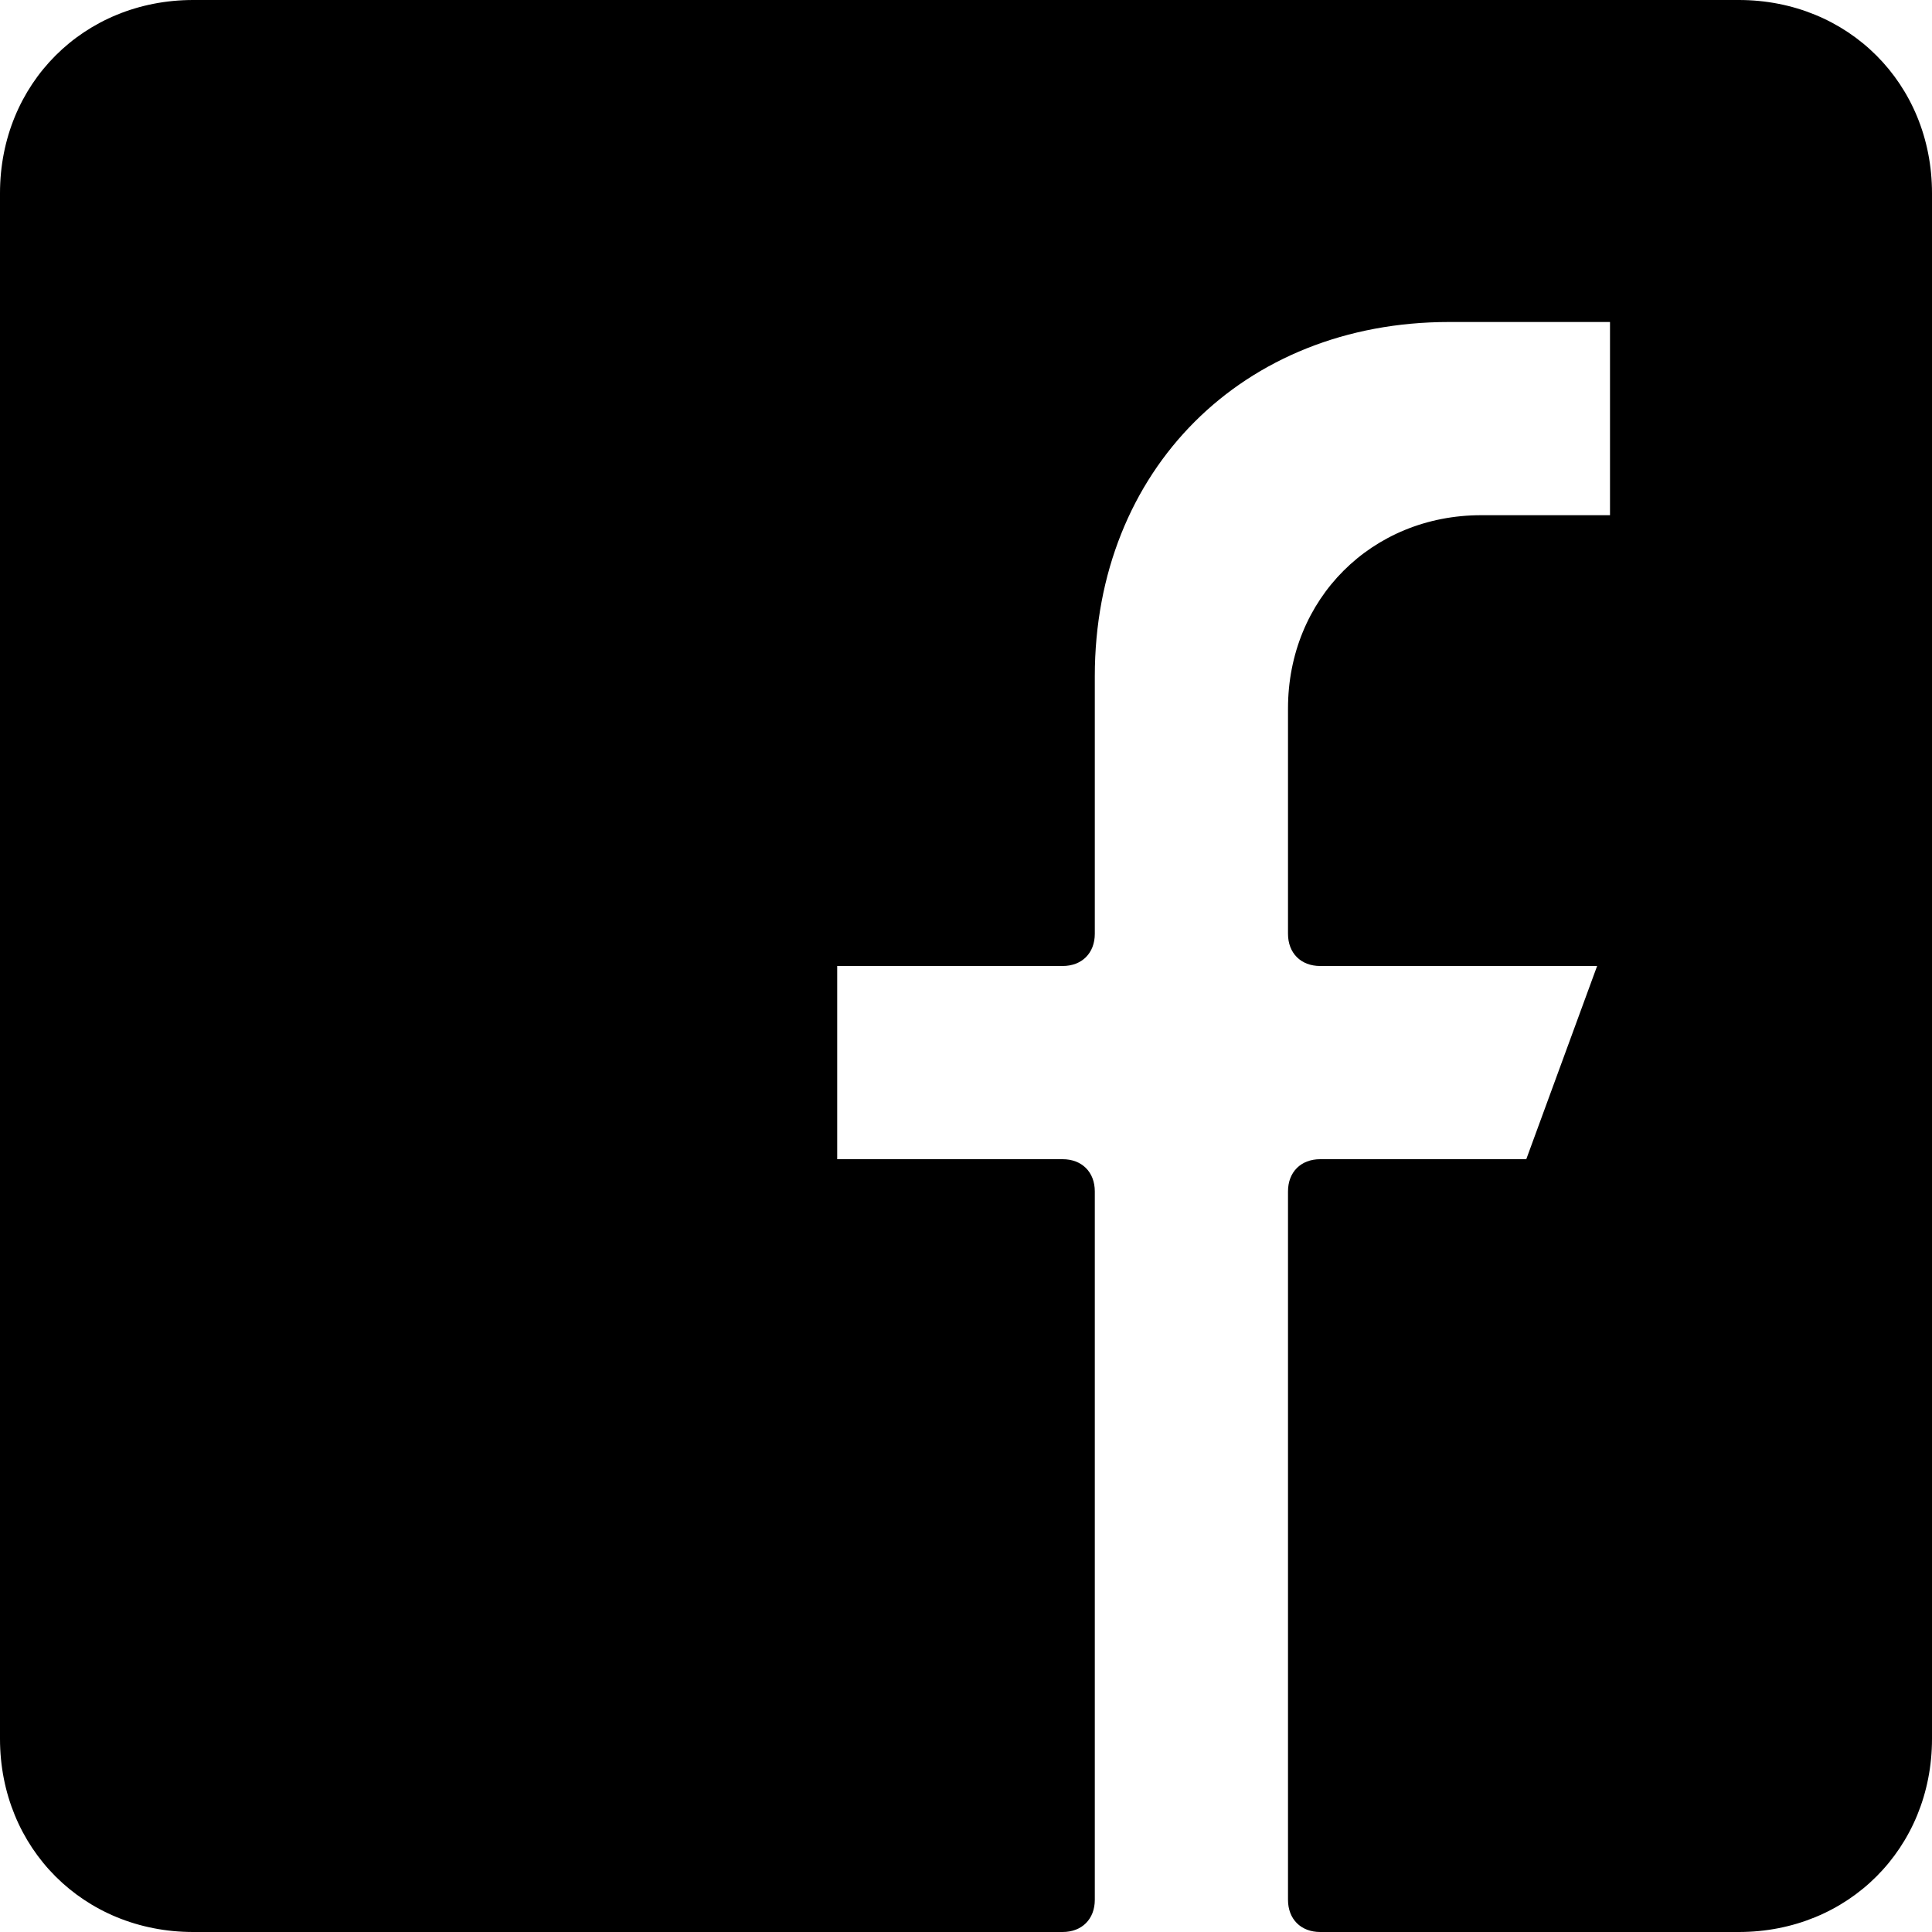
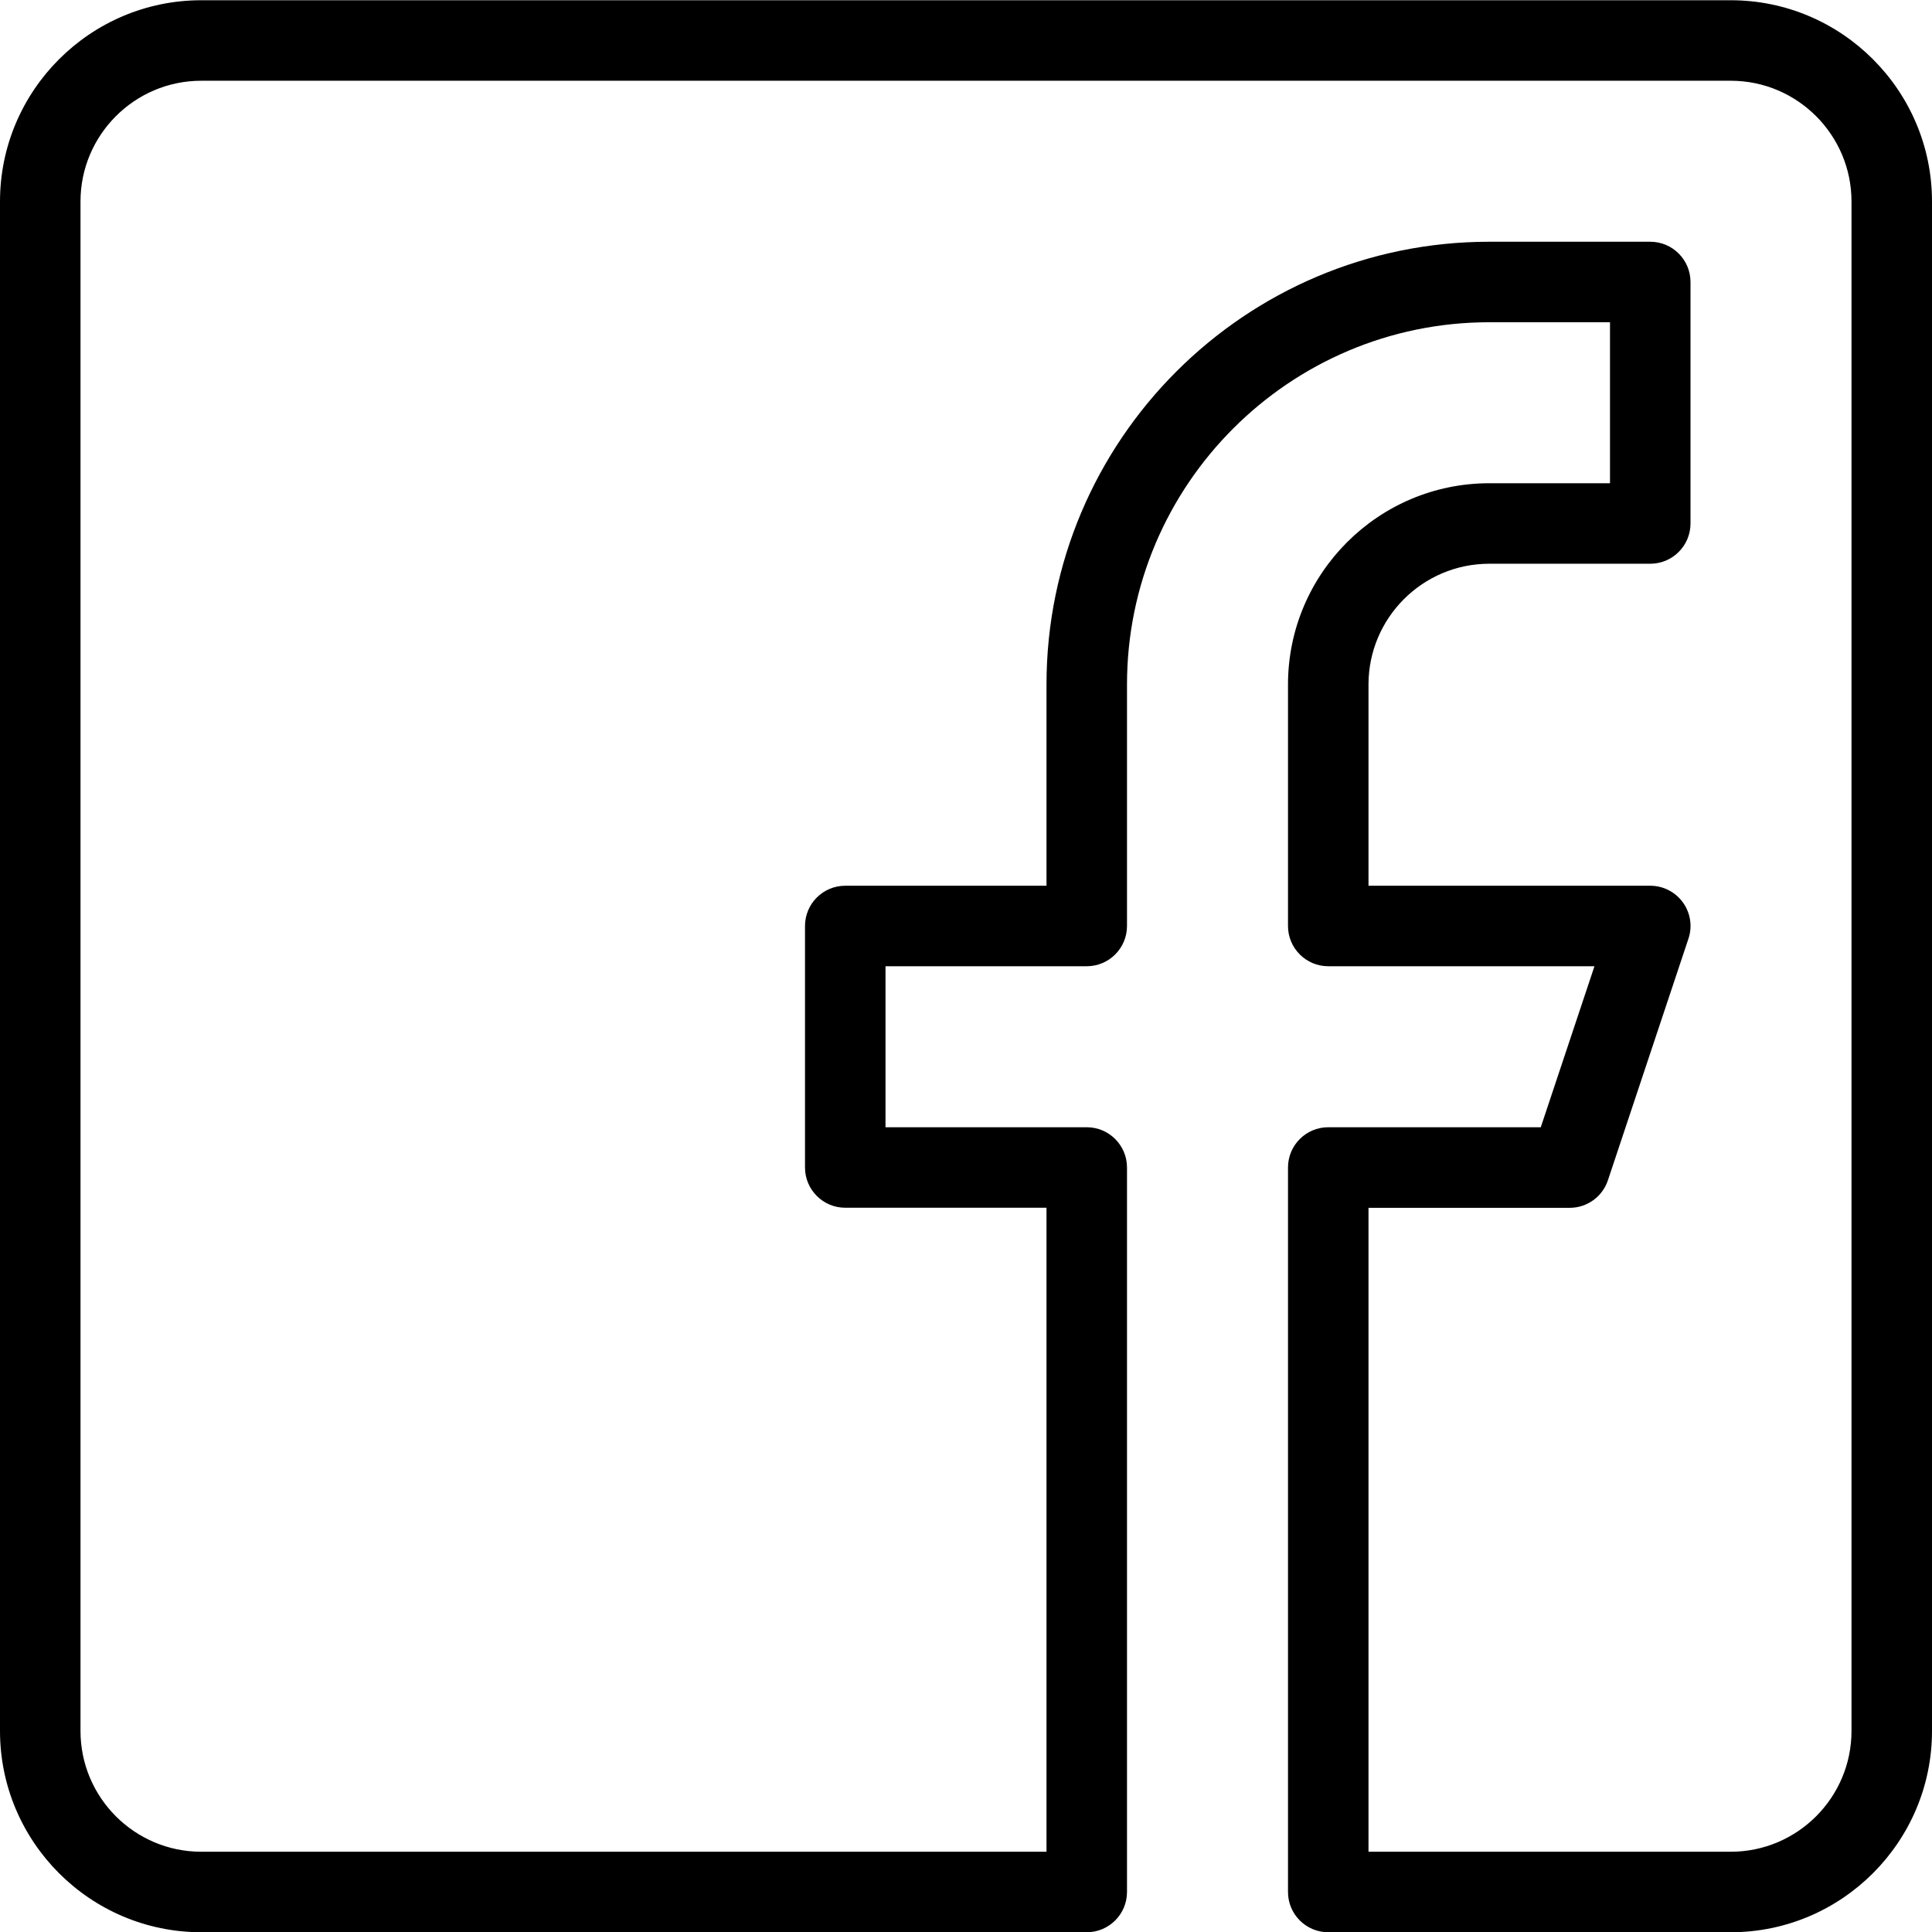
- <svg xmlns="http://www.w3.org/2000/svg" version="1.1" id="Layer_1" x="0px" y="0px" viewBox="0 0 30 30" style="enable-background:new 0 0 30 30;" xml:space="preserve">
-   <path d="M27,0H3C1.3,0,0,1.3,0,3v24c0,1.7,1.3,3,3,3h13.5c0.3,0,0.5-0.2,0.5-0.5v-11c0-0.3-0.2-0.5-0.5-0.5H13v-3h3.5  c0.3,0,0.5-0.2,0.5-0.5v-4C17,7.3,19.3,5,22.5,5H25v3h-2c-1.7,0-3,1.3-3,3v3.5c0,0.3,0.2,0.5,0.5,0.5h4.3l-1.1,3h-3.2  c-0.3,0-0.5,0.2-0.5,0.5v11c0,0.3,0.2,0.5,0.5,0.5H27c1.7,0,3-1.3,3-3V3C30,1.3,28.7,0,27,0z" />
+ <svg xmlns="http://www.w3.org/2000/svg" version="1.1" id="Layer_1" x="0px" y="0px" viewBox="0 0 24 24" style="enable-background:new 0 0 24 24;" xml:space="preserve">
+   <g>
+     <path d="M21.5,24.003h-5c-0.276,0-0.5-0.224-0.5-0.5v-9c0-0.276,0.224-0.5,0.5-0.5h2.64l0.667-2H16.5c-0.276,0-0.5-0.224-0.5-0.5   v-3c0-1.378,1.122-2.5,2.5-2.5H20v-2h-1.5c-2.481,0-4.5,2.019-4.5,4.5v3c0,0.276-0.224,0.5-0.5,0.5H11v2h2.5   c0.276,0,0.5,0.224,0.5,0.5v9c0,0.276-0.224,0.5-0.5,0.5h-11c-1.378,0-2.5-1.122-2.5-2.5v-19c0-1.378,1.122-2.5,2.5-2.5h19   c1.378,0,2.5,1.122,2.5,2.5v19C24,22.881,22.878,24.003,21.5,24.003z M17,23.003h4.5c0.827,0,1.5-0.673,1.5-1.5v-19   c0-0.827-0.673-1.5-1.5-1.5h-19c-0.827,0-1.5,0.673-1.5,1.5v19c0,0.827,0.673,1.5,1.5,1.5H13v-8h-2.5c-0.276,0-0.5-0.224-0.5-0.5   v-3c0-0.276,0.224-0.5,0.5-0.5H13v-2.5c0-3.033,2.467-5.5,5.5-5.5h2c0.276,0,0.5,0.224,0.5,0.5v3c0,0.276-0.224,0.5-0.5,0.5h-2   c-0.827,0-1.5,0.673-1.5,1.5v2.5h3.5c0.161,0,0.312,0.077,0.406,0.208c0.094,0.13,0.12,0.298,0.068,0.451l-1,3   c-0.068,0.204-0.259,0.342-0.474,0.342H17V23.003z" />
+   </g>
+   <g>
+ </g>
+   <g>
+ </g>
+   <g>
+ </g>
+   <g>
+ </g>
+   <g>
+ </g>
+   <g>
+ </g>
+   <g>
+ </g>
+   <g>
+ </g>
+   <g>
+ </g>
+   <g>
+ </g>
+   <g>
+ </g>
+   <g>
+ </g>
+   <g>
+ </g>
+   <g>
+ </g>
+   <g>
+ </g>
</svg>
